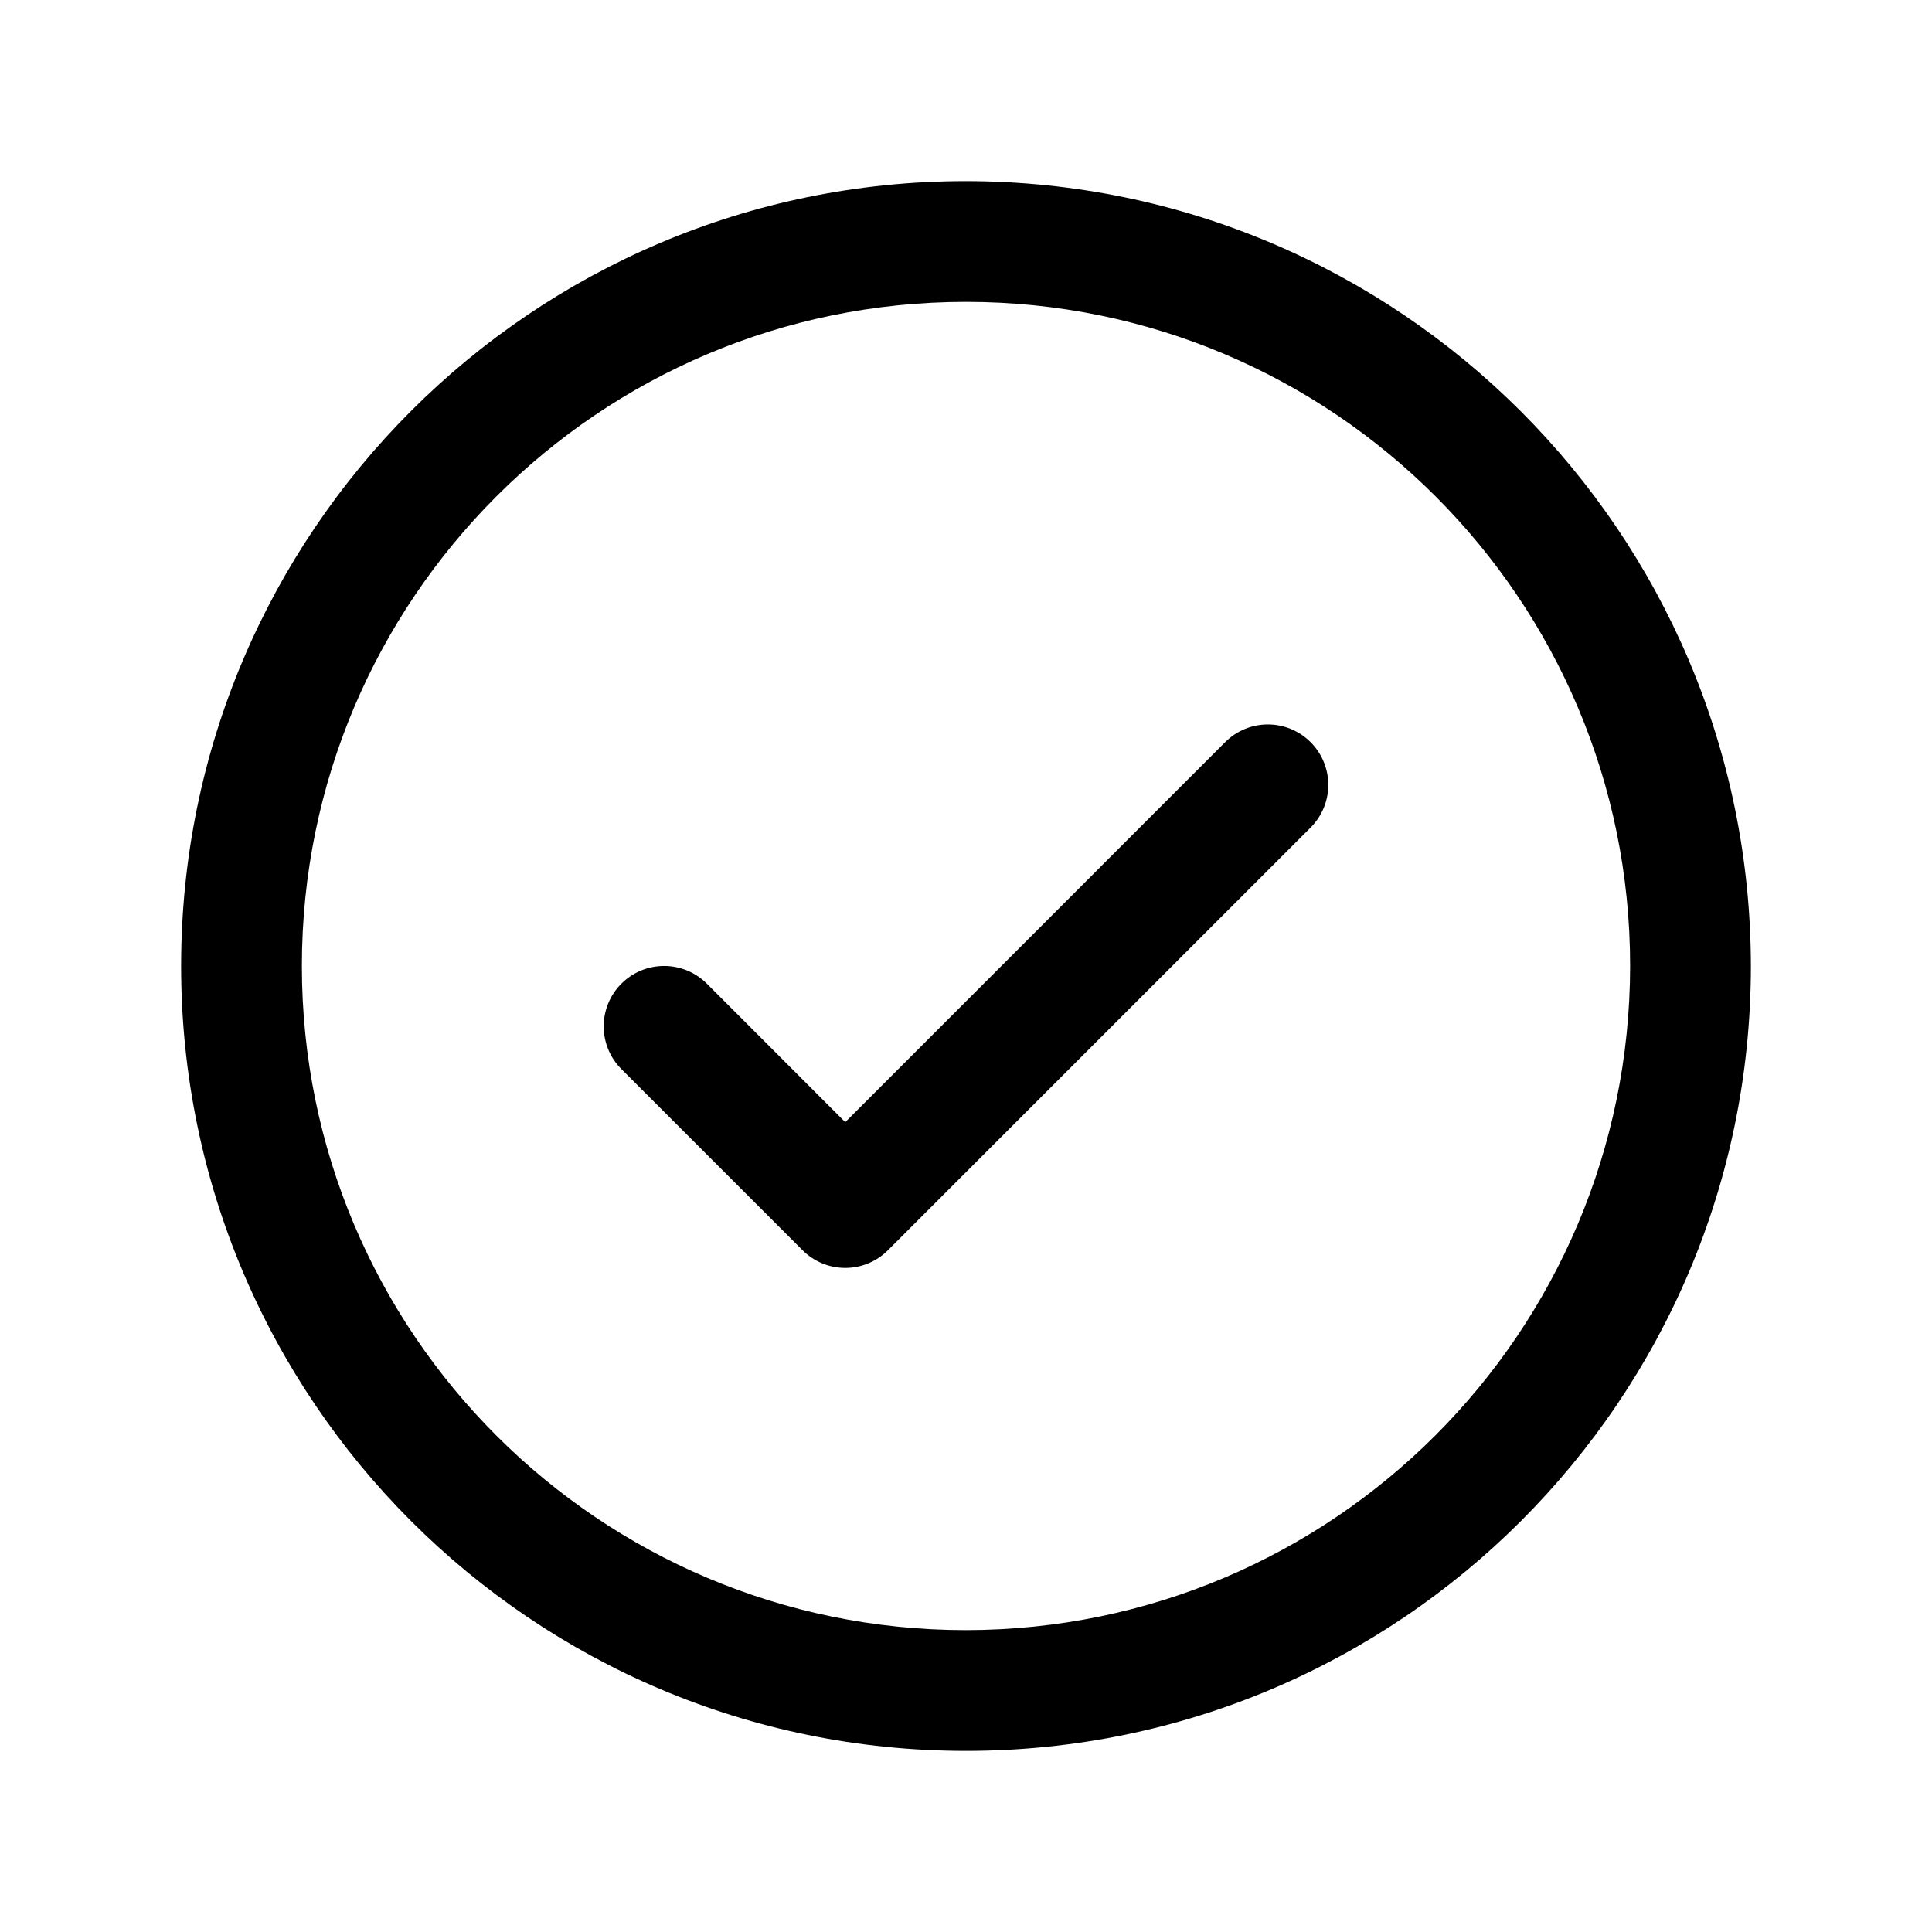
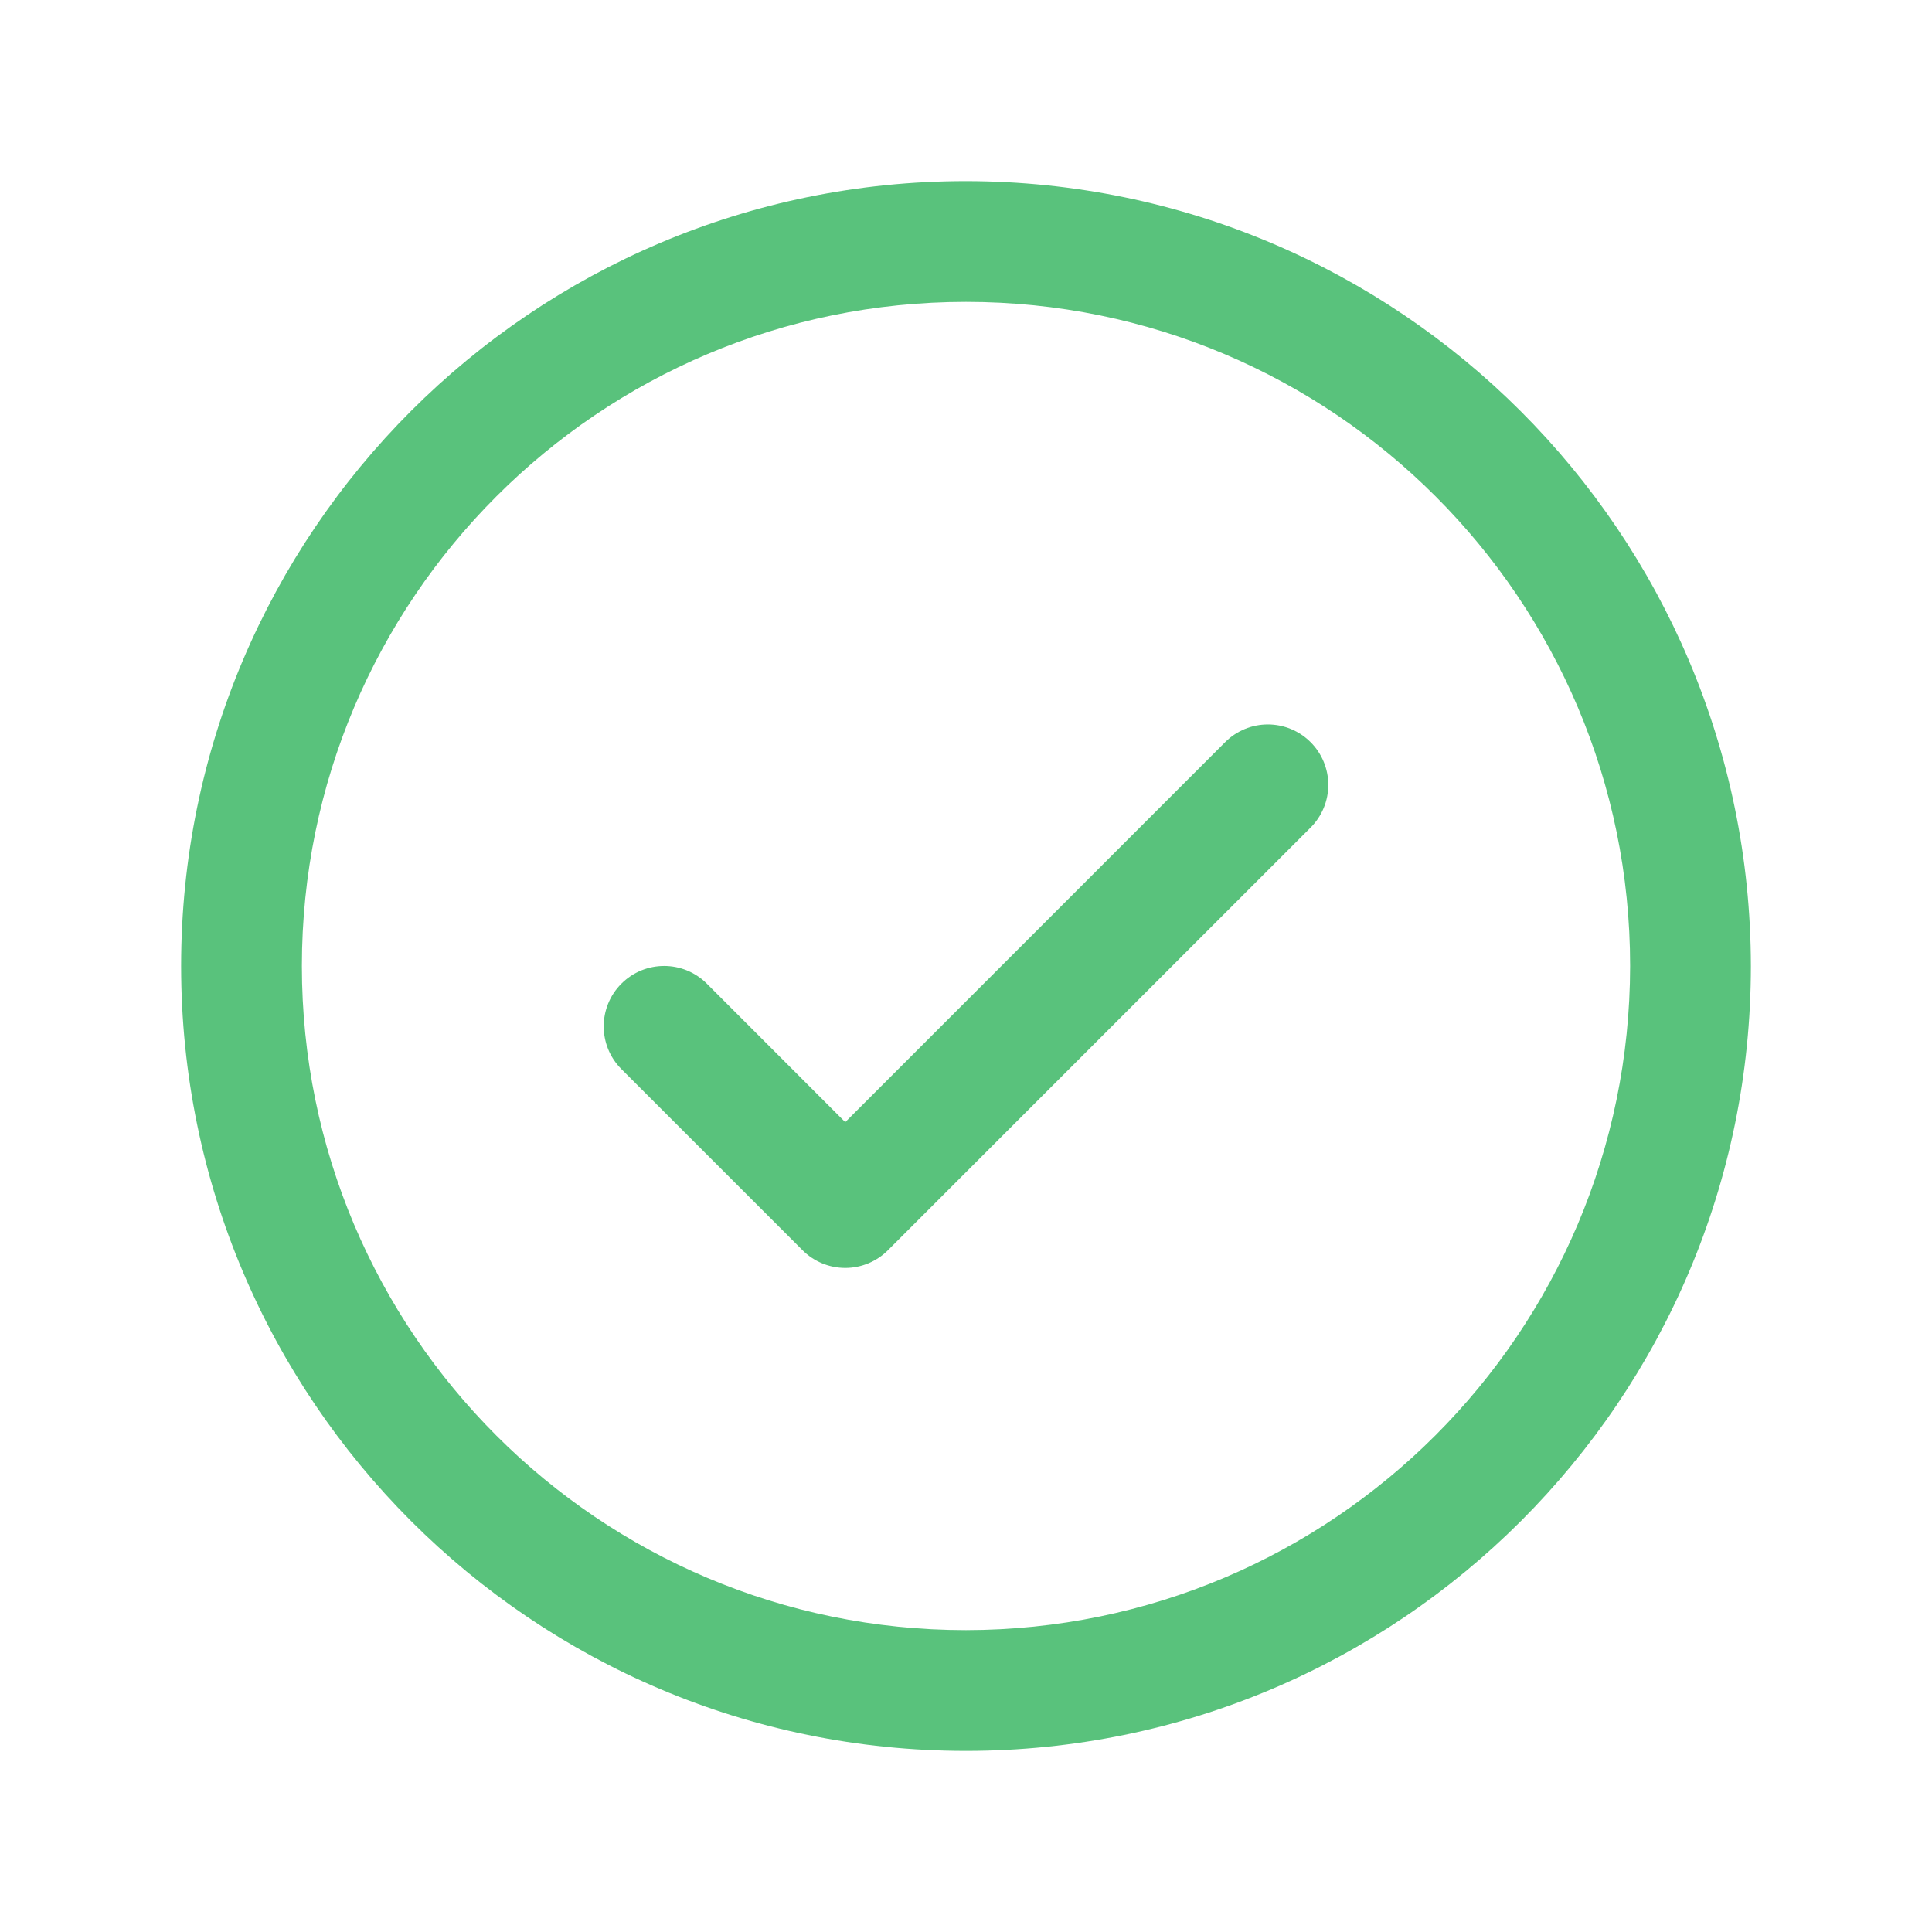
- <svg xmlns="http://www.w3.org/2000/svg" width="16" height="16" fill="#000000" viewBox="0 0 256 256">
+ <svg xmlns="http://www.w3.org/2000/svg" width="16" height="16" fill="#59c27c" viewBox="0 0 256 256">
  <path d="M173.66,98.34a8,8,0,0,1,0,11.32l-56,56a8,8,0,0,1-11.32,0l-24-24a8,8,0,0,1,11.32-11.32L112,148.69l50.34-50.35A8,8,0,0,1,173.66,98.34ZM232,128A104,104,0,1,1,128,24,104.11,104.11,0,0,1,232,128Zm-16,0a88,88,0,1,0-88,88A88.1,88.1,0,0,0,216,128Z" />
</svg>
